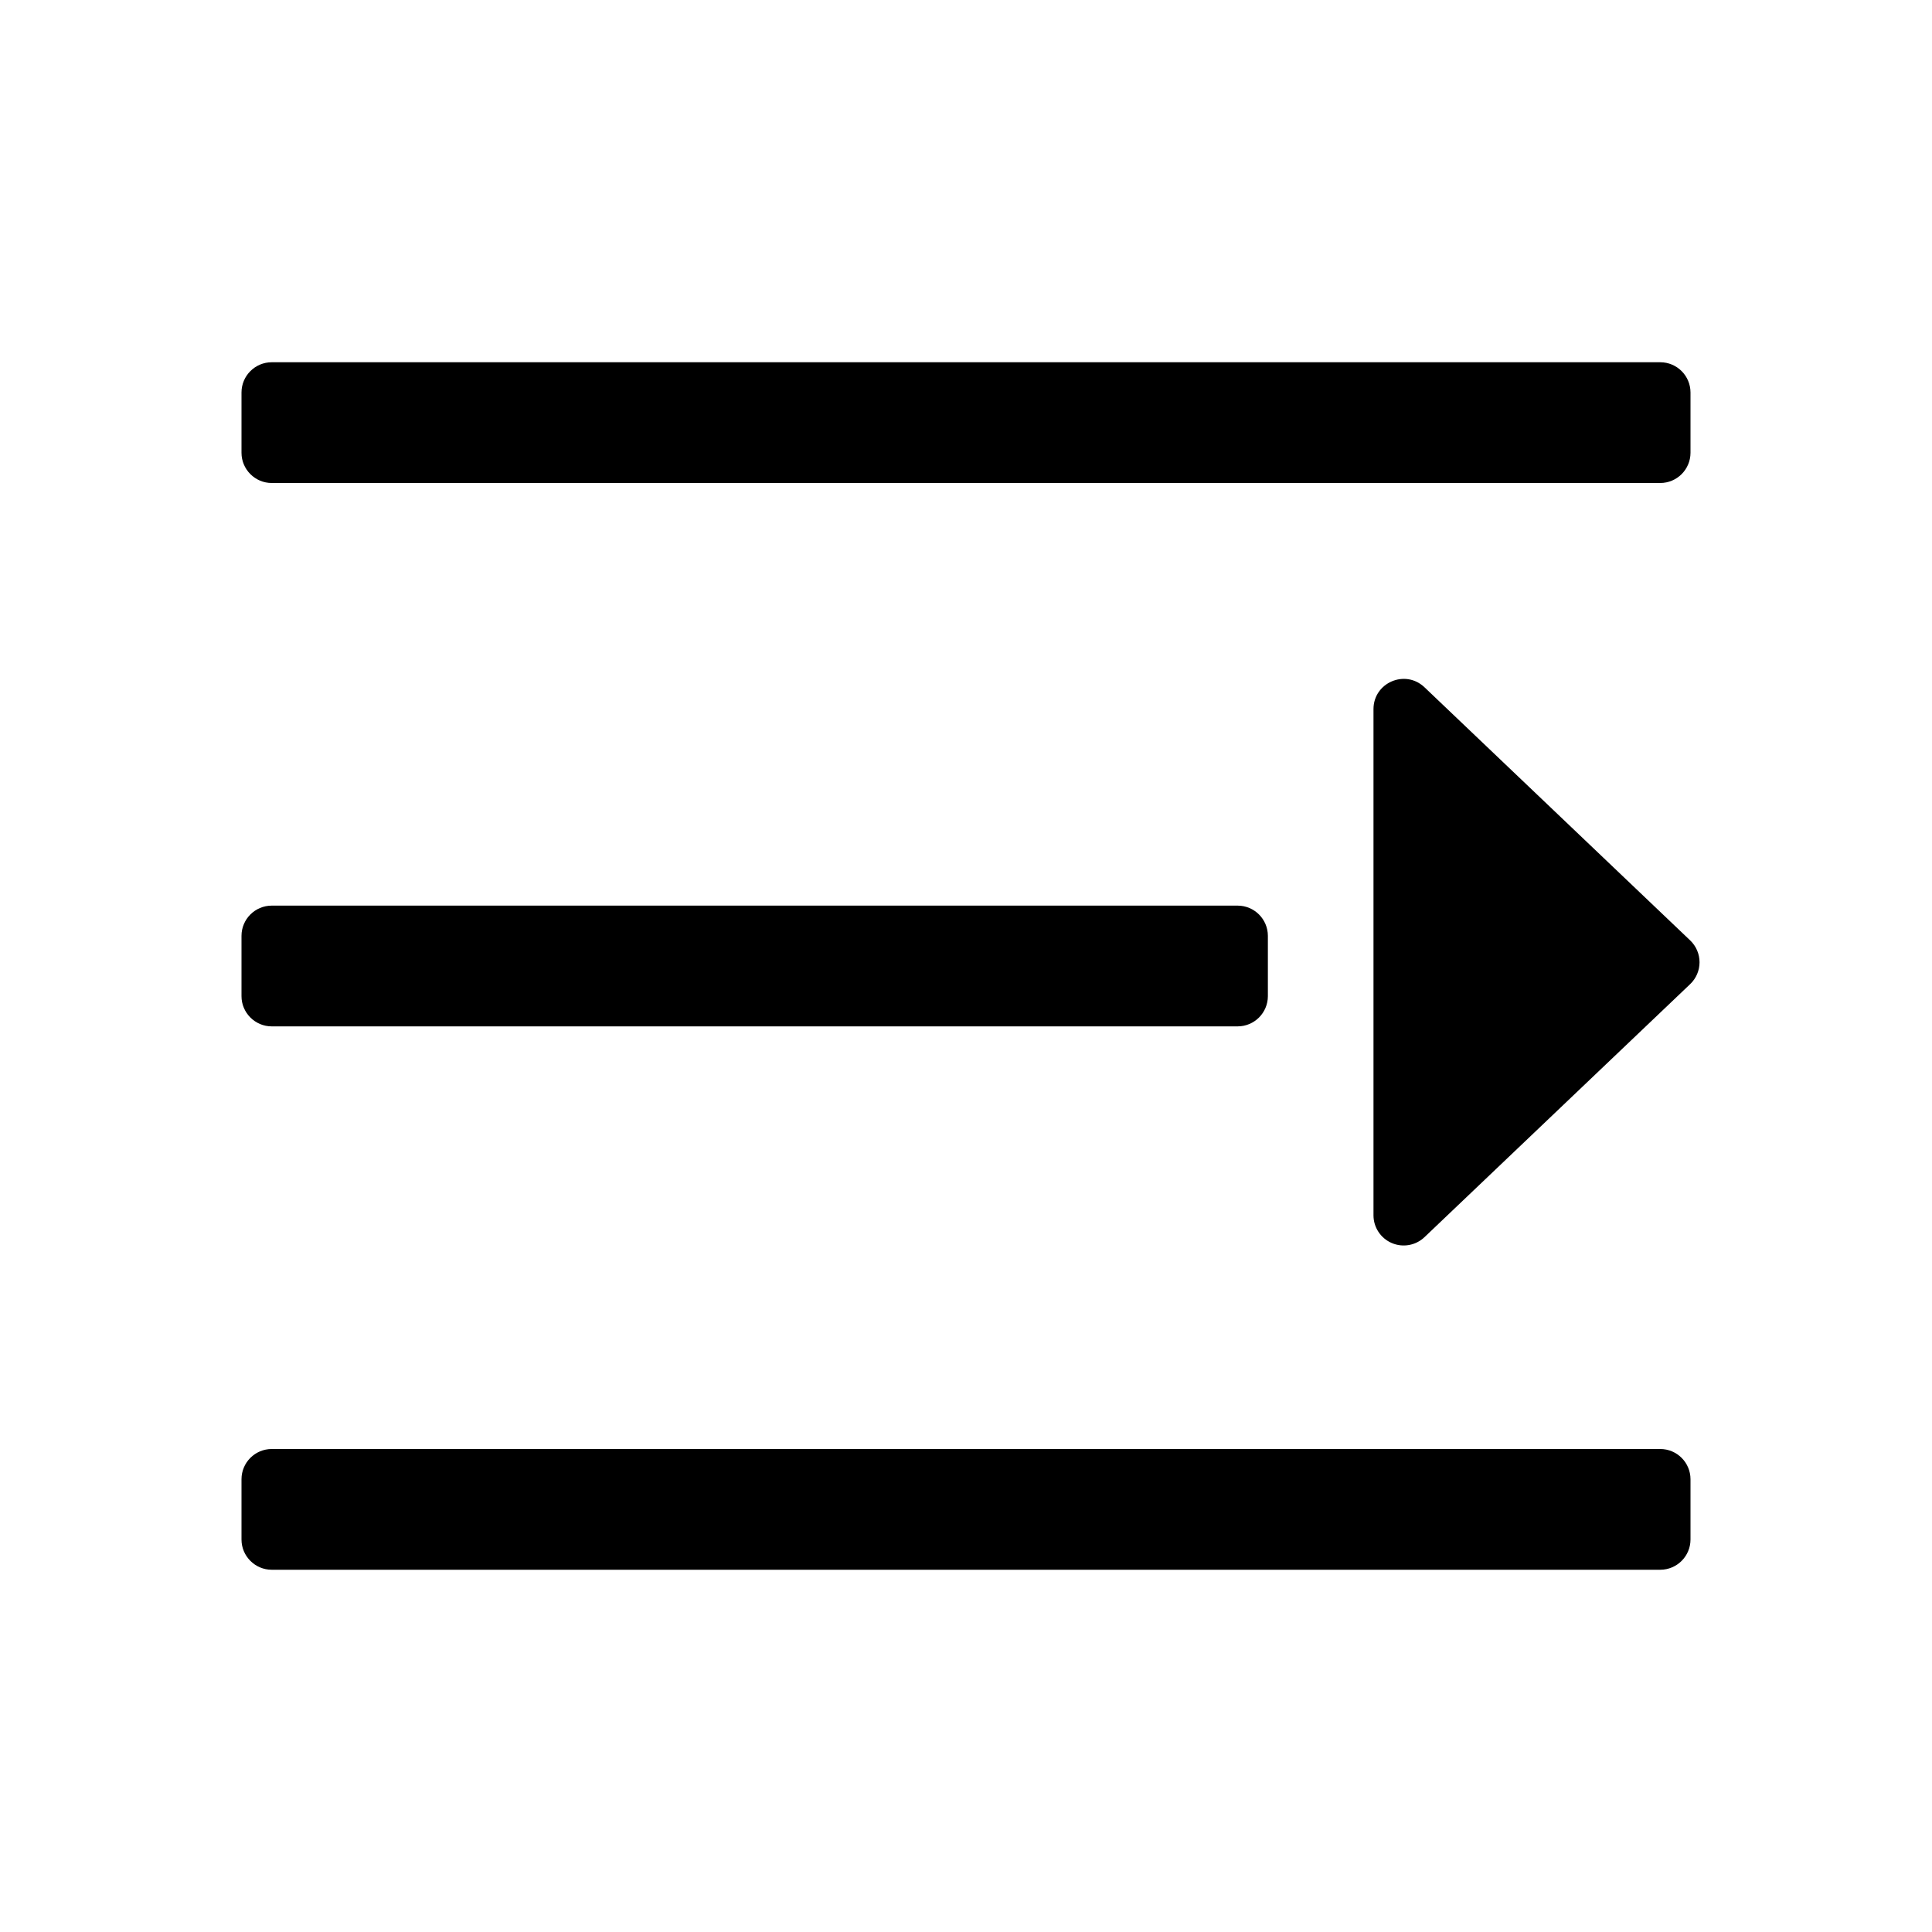
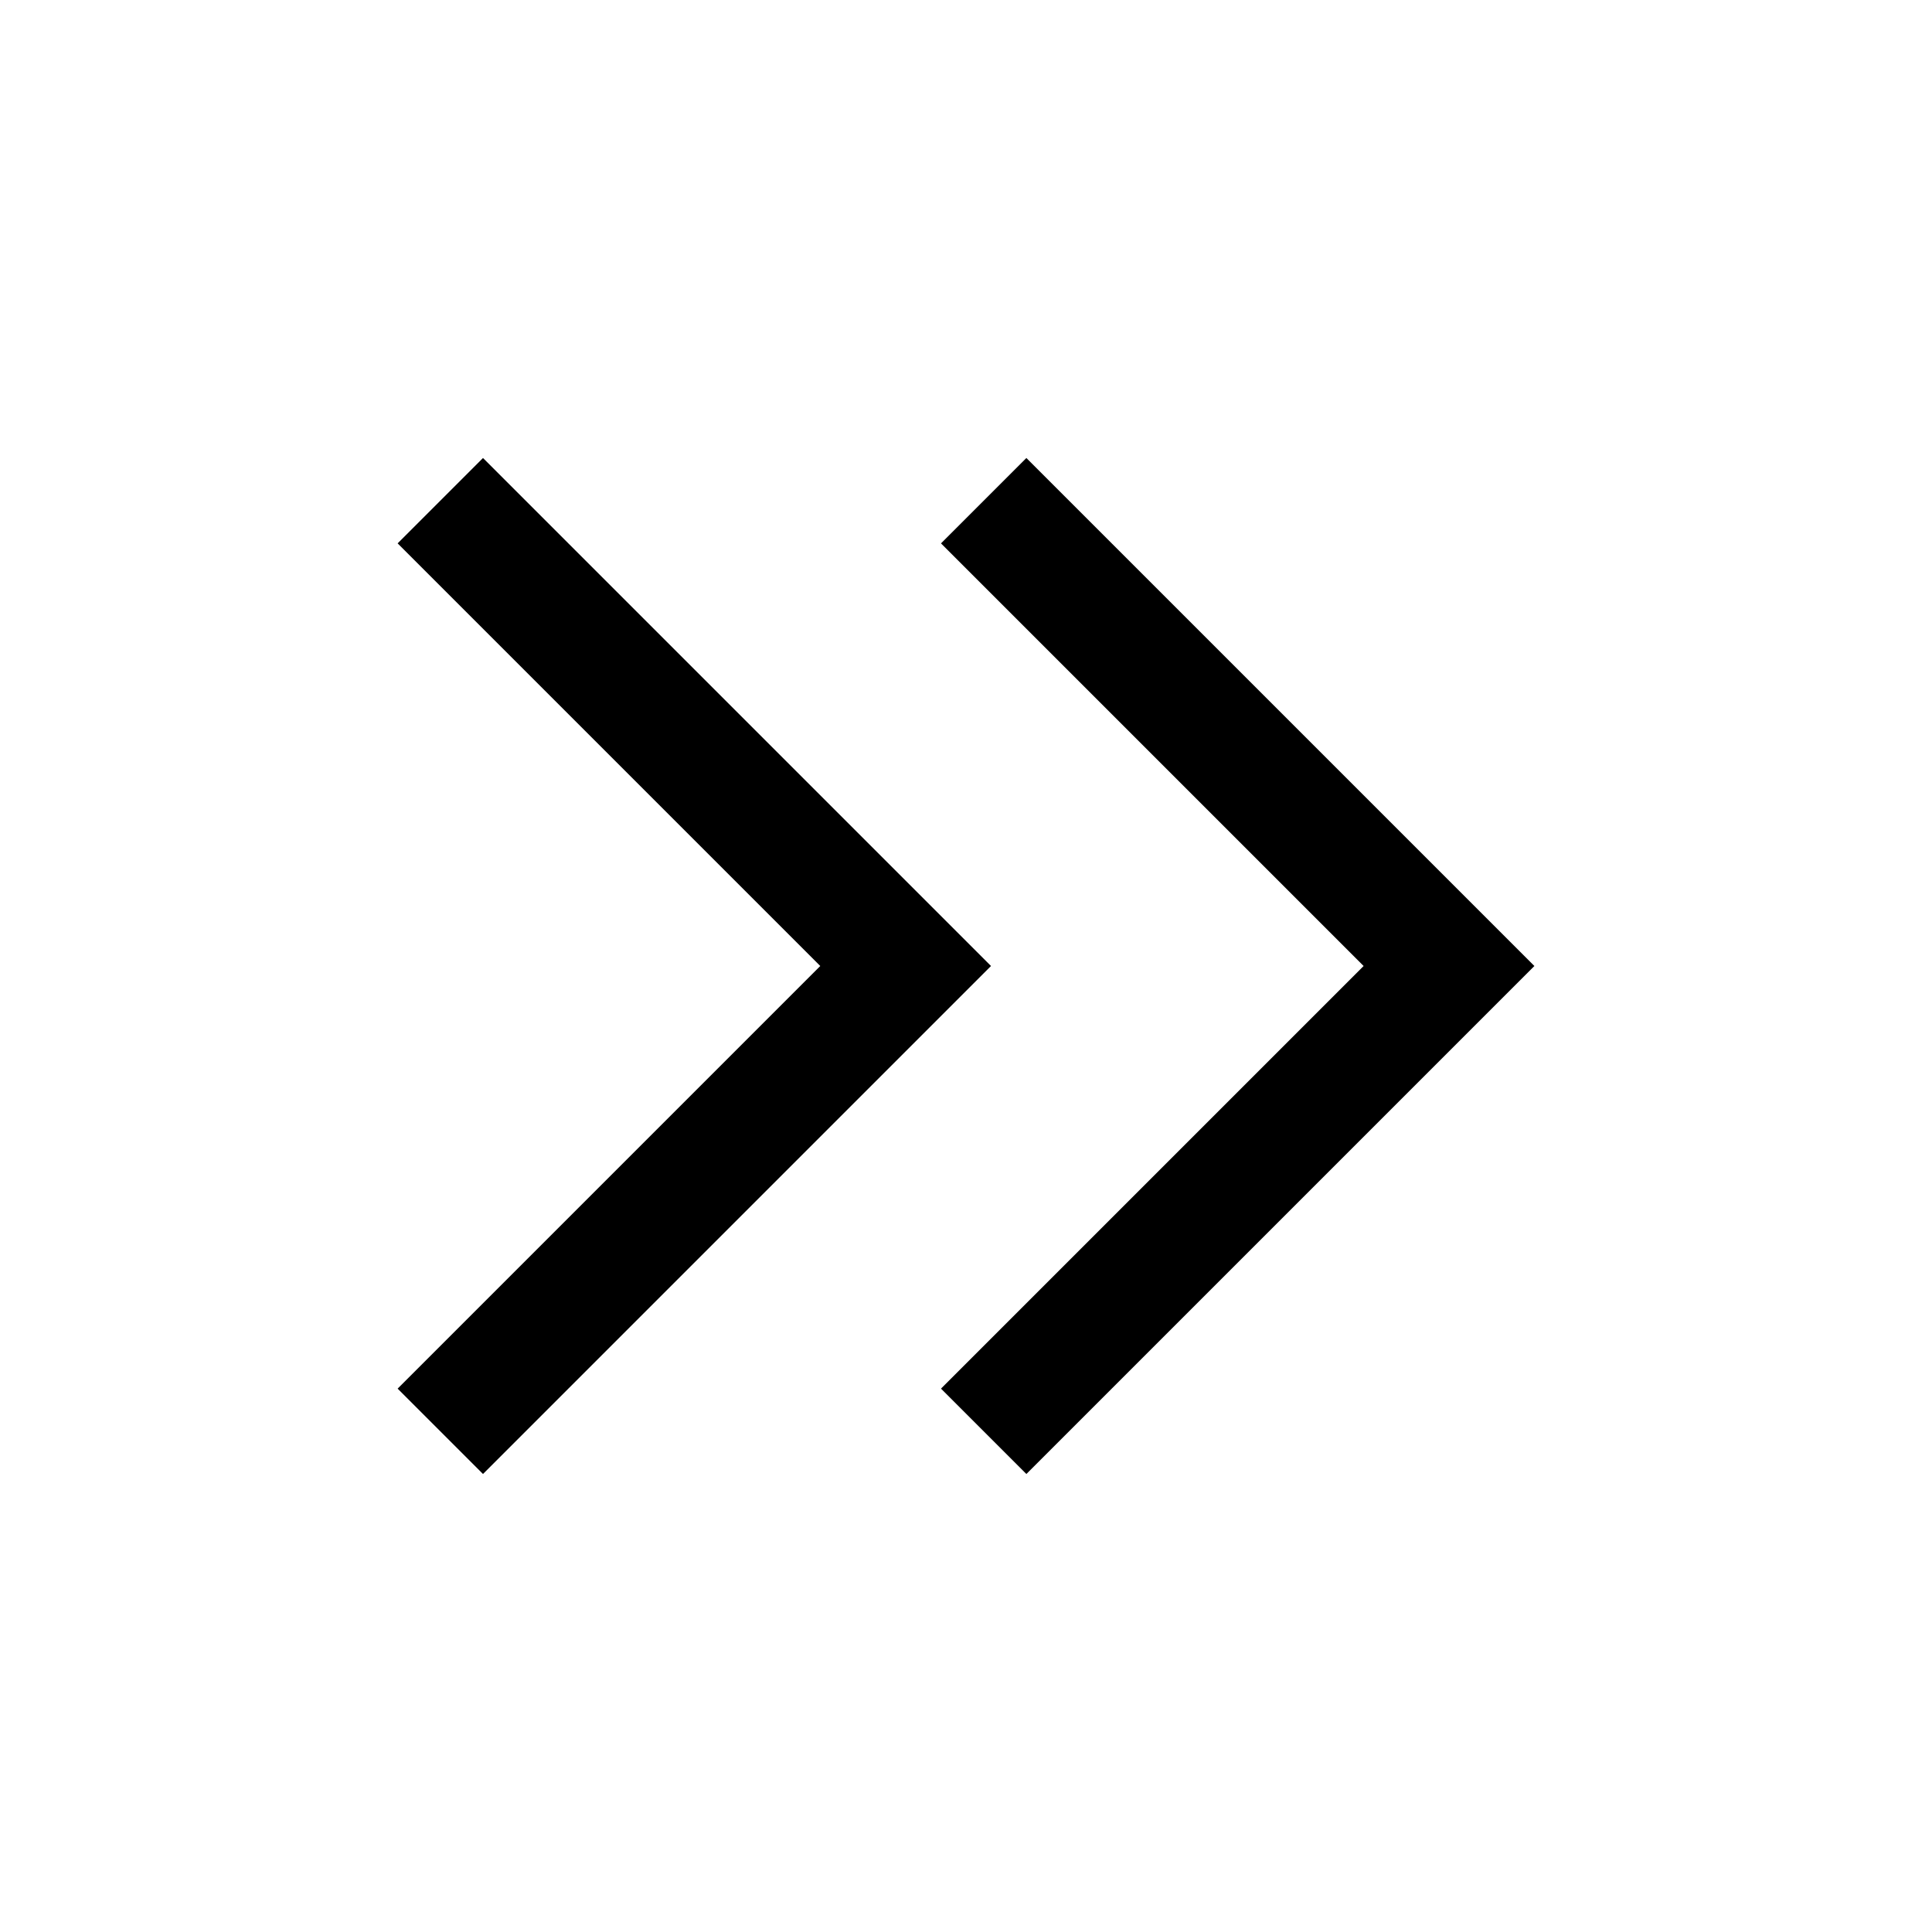
- <svg xmlns="http://www.w3.org/2000/svg" t="1732372136587" class="icon" viewBox="0 0 1024 1024" version="1.1" p-id="3706" width="200" height="200">
-   <path d="M880 192H144A16.043 16.043 0 0 0 128 208v32c0 8.789 7.211 16 16 16h736A16.043 16.043 0 0 0 896 240v-32a16.043 16.043 0 0 0-16-16z m0 576H144a16.043 16.043 0 0 0-16 16v32c0 8.789 7.211 16 16 16h736a16.043 16.043 0 0 0 16-16v-32a16.043 16.043 0 0 0-16-16z m-224-288h-512a16.043 16.043 0 0 0-16 16v32c0 8.789 7.211 16 16 16h512a16.043 16.043 0 0 0 16-16v-32a16.043 16.043 0 0 0-16-16z m239.829 18.432a16 16 0 0 1 0 23.168l-140.8 134.101a16 16 0 0 1-27.051-11.563V375.851c0-14.08 16.853-21.291 27.051-11.563l140.8 134.144z" p-id="3707" />
+ <svg xmlns="http://www.w3.org/2000/svg" t="1732374330474" class="icon" viewBox="0 0 1024 1024" version="1.1" p-id="1579" width="200" height="200">
+   <path d="M498.752 288l224 224-224 224L544 781.248 813.248 512 544 242.752 498.752 288z m-288 0l224 224-224 224L256 781.248 525.248 512 256 242.752 210.752 288z" p-id="1580" />
</svg>
